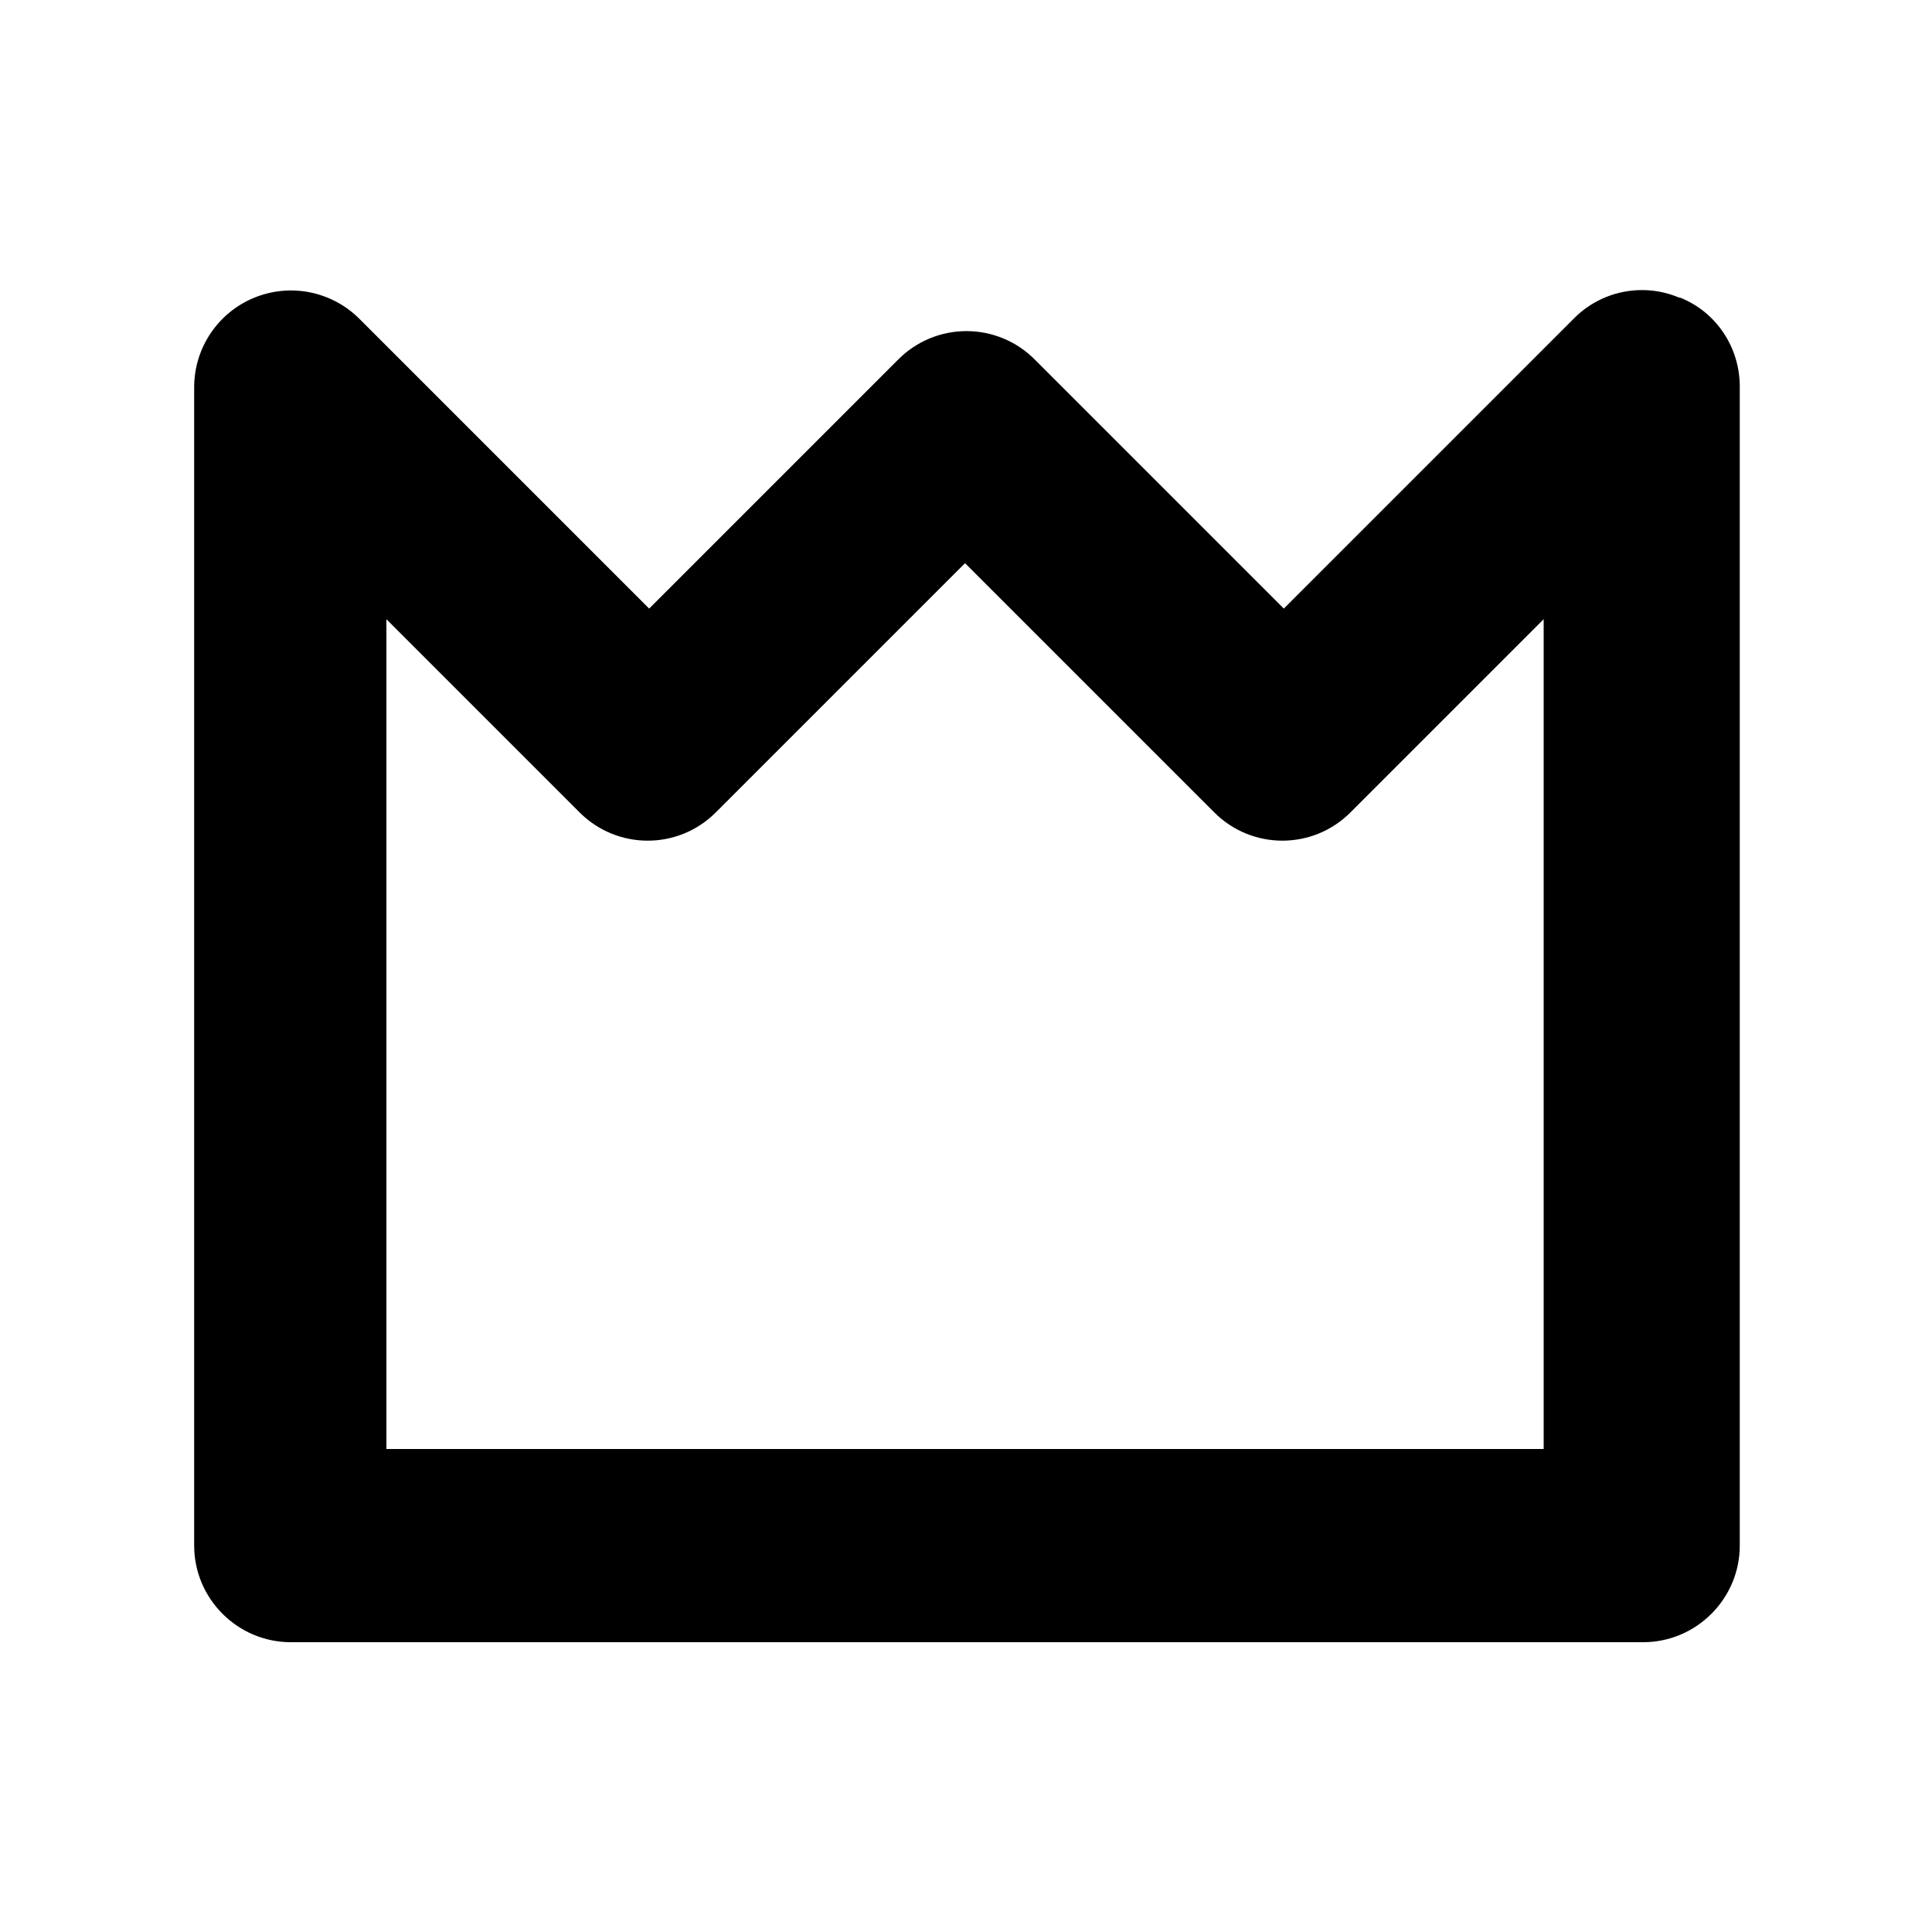
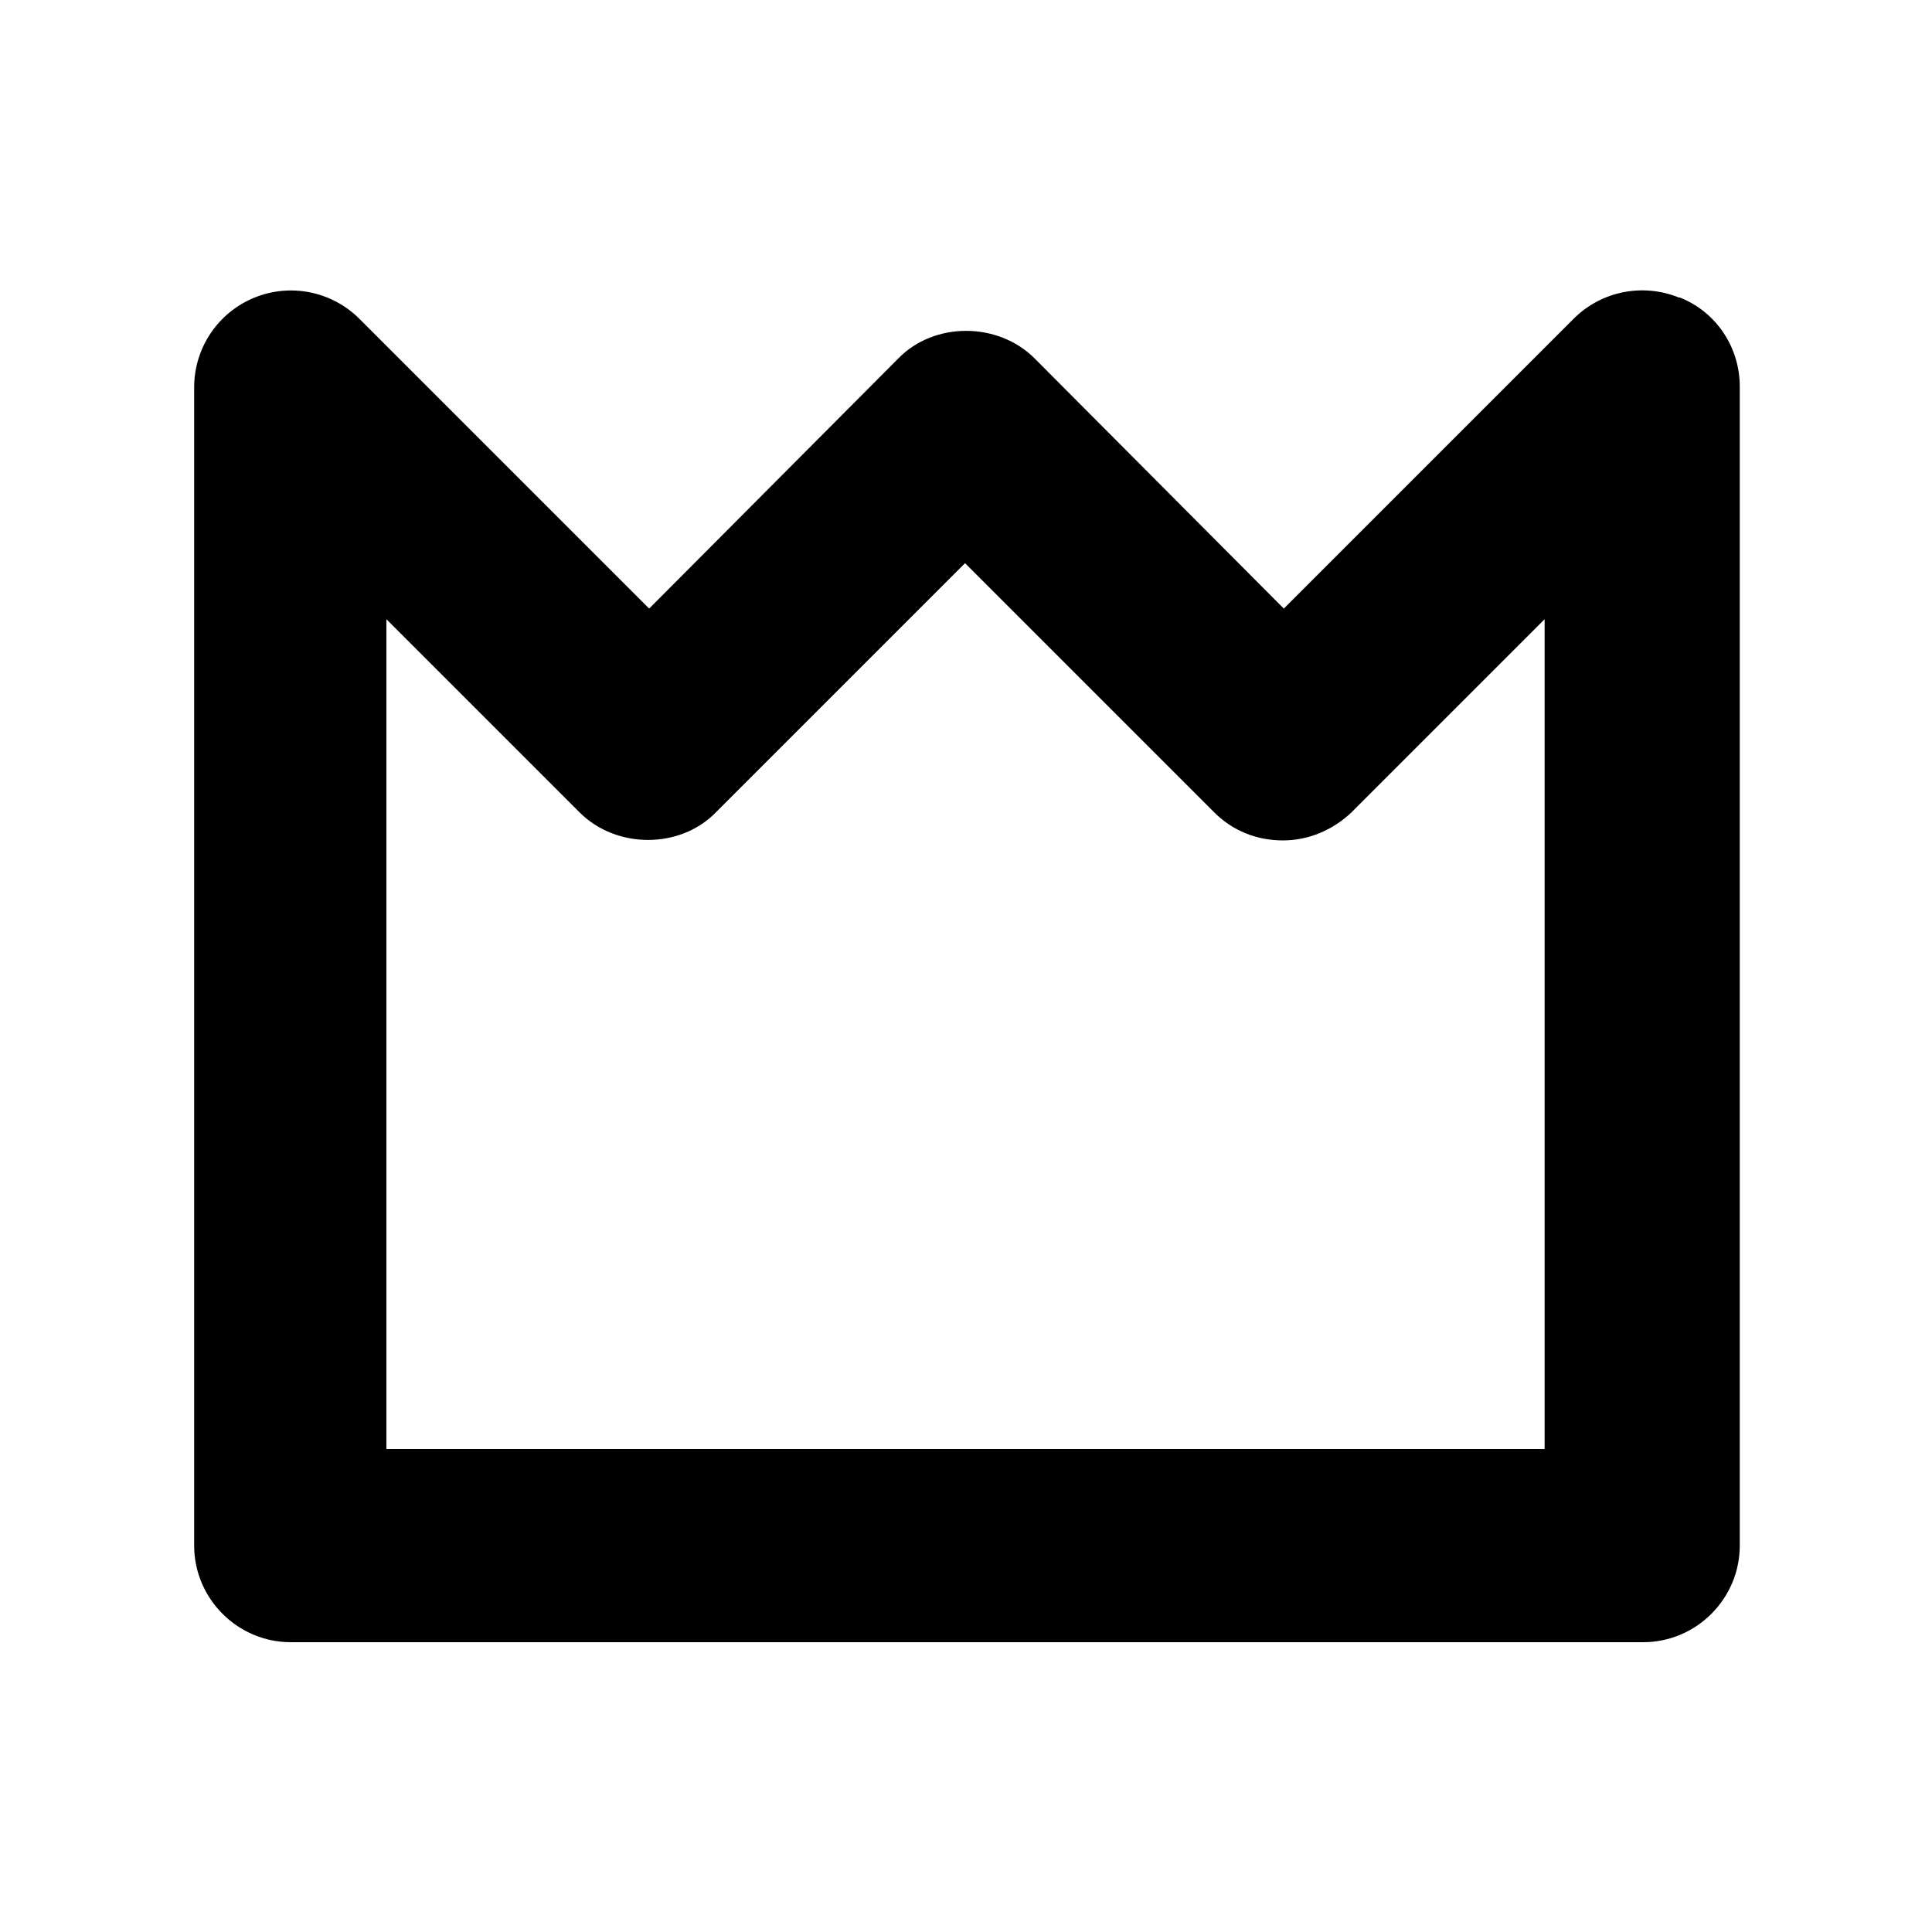
<svg xmlns="http://www.w3.org/2000/svg" width="20" height="20" fill="currentColor" viewBox="0 0 20 20">
-   <path d="M17.38 3.08a.99.99 0 0 0-1.09.22l-3 3-2.58-2.58a.996.996 0 0 0-1.41 0L6.72 6.3l-3-3a1.002 1.002 0 0 0-1.71.7v12c0 .55.45 1 1 1h14c.55 0 1-.45 1-1V4c0-.4-.24-.77-.62-.92ZM16 15H4V6.41l2 2c.39.39 1.02.39 1.41 0l2.58-2.58 2.58 2.58c.39.39 1.02.39 1.41 0l2-2V15Z" />
+   <path d="M17.38 3.08c-.37-.15-.8-.07-1.09.22l-3 3-2.58-2.59c-.38-.38-1.04-.38-1.41 0L6.72 6.3l-3-3a1.002 1.002 0 0 0-1.71.7v12c0 .55.45 1 1 1h14c.55 0 1-.45 1-1V4c0-.4-.24-.77-.62-.92ZM16 15H4V6.41l2 2c.38.38 1.04.38 1.41 0l2.58-2.58 2.58 2.58c.19.19.44.29.71.29s.52-.11.71-.29l2-2V15Z" />
</svg>
